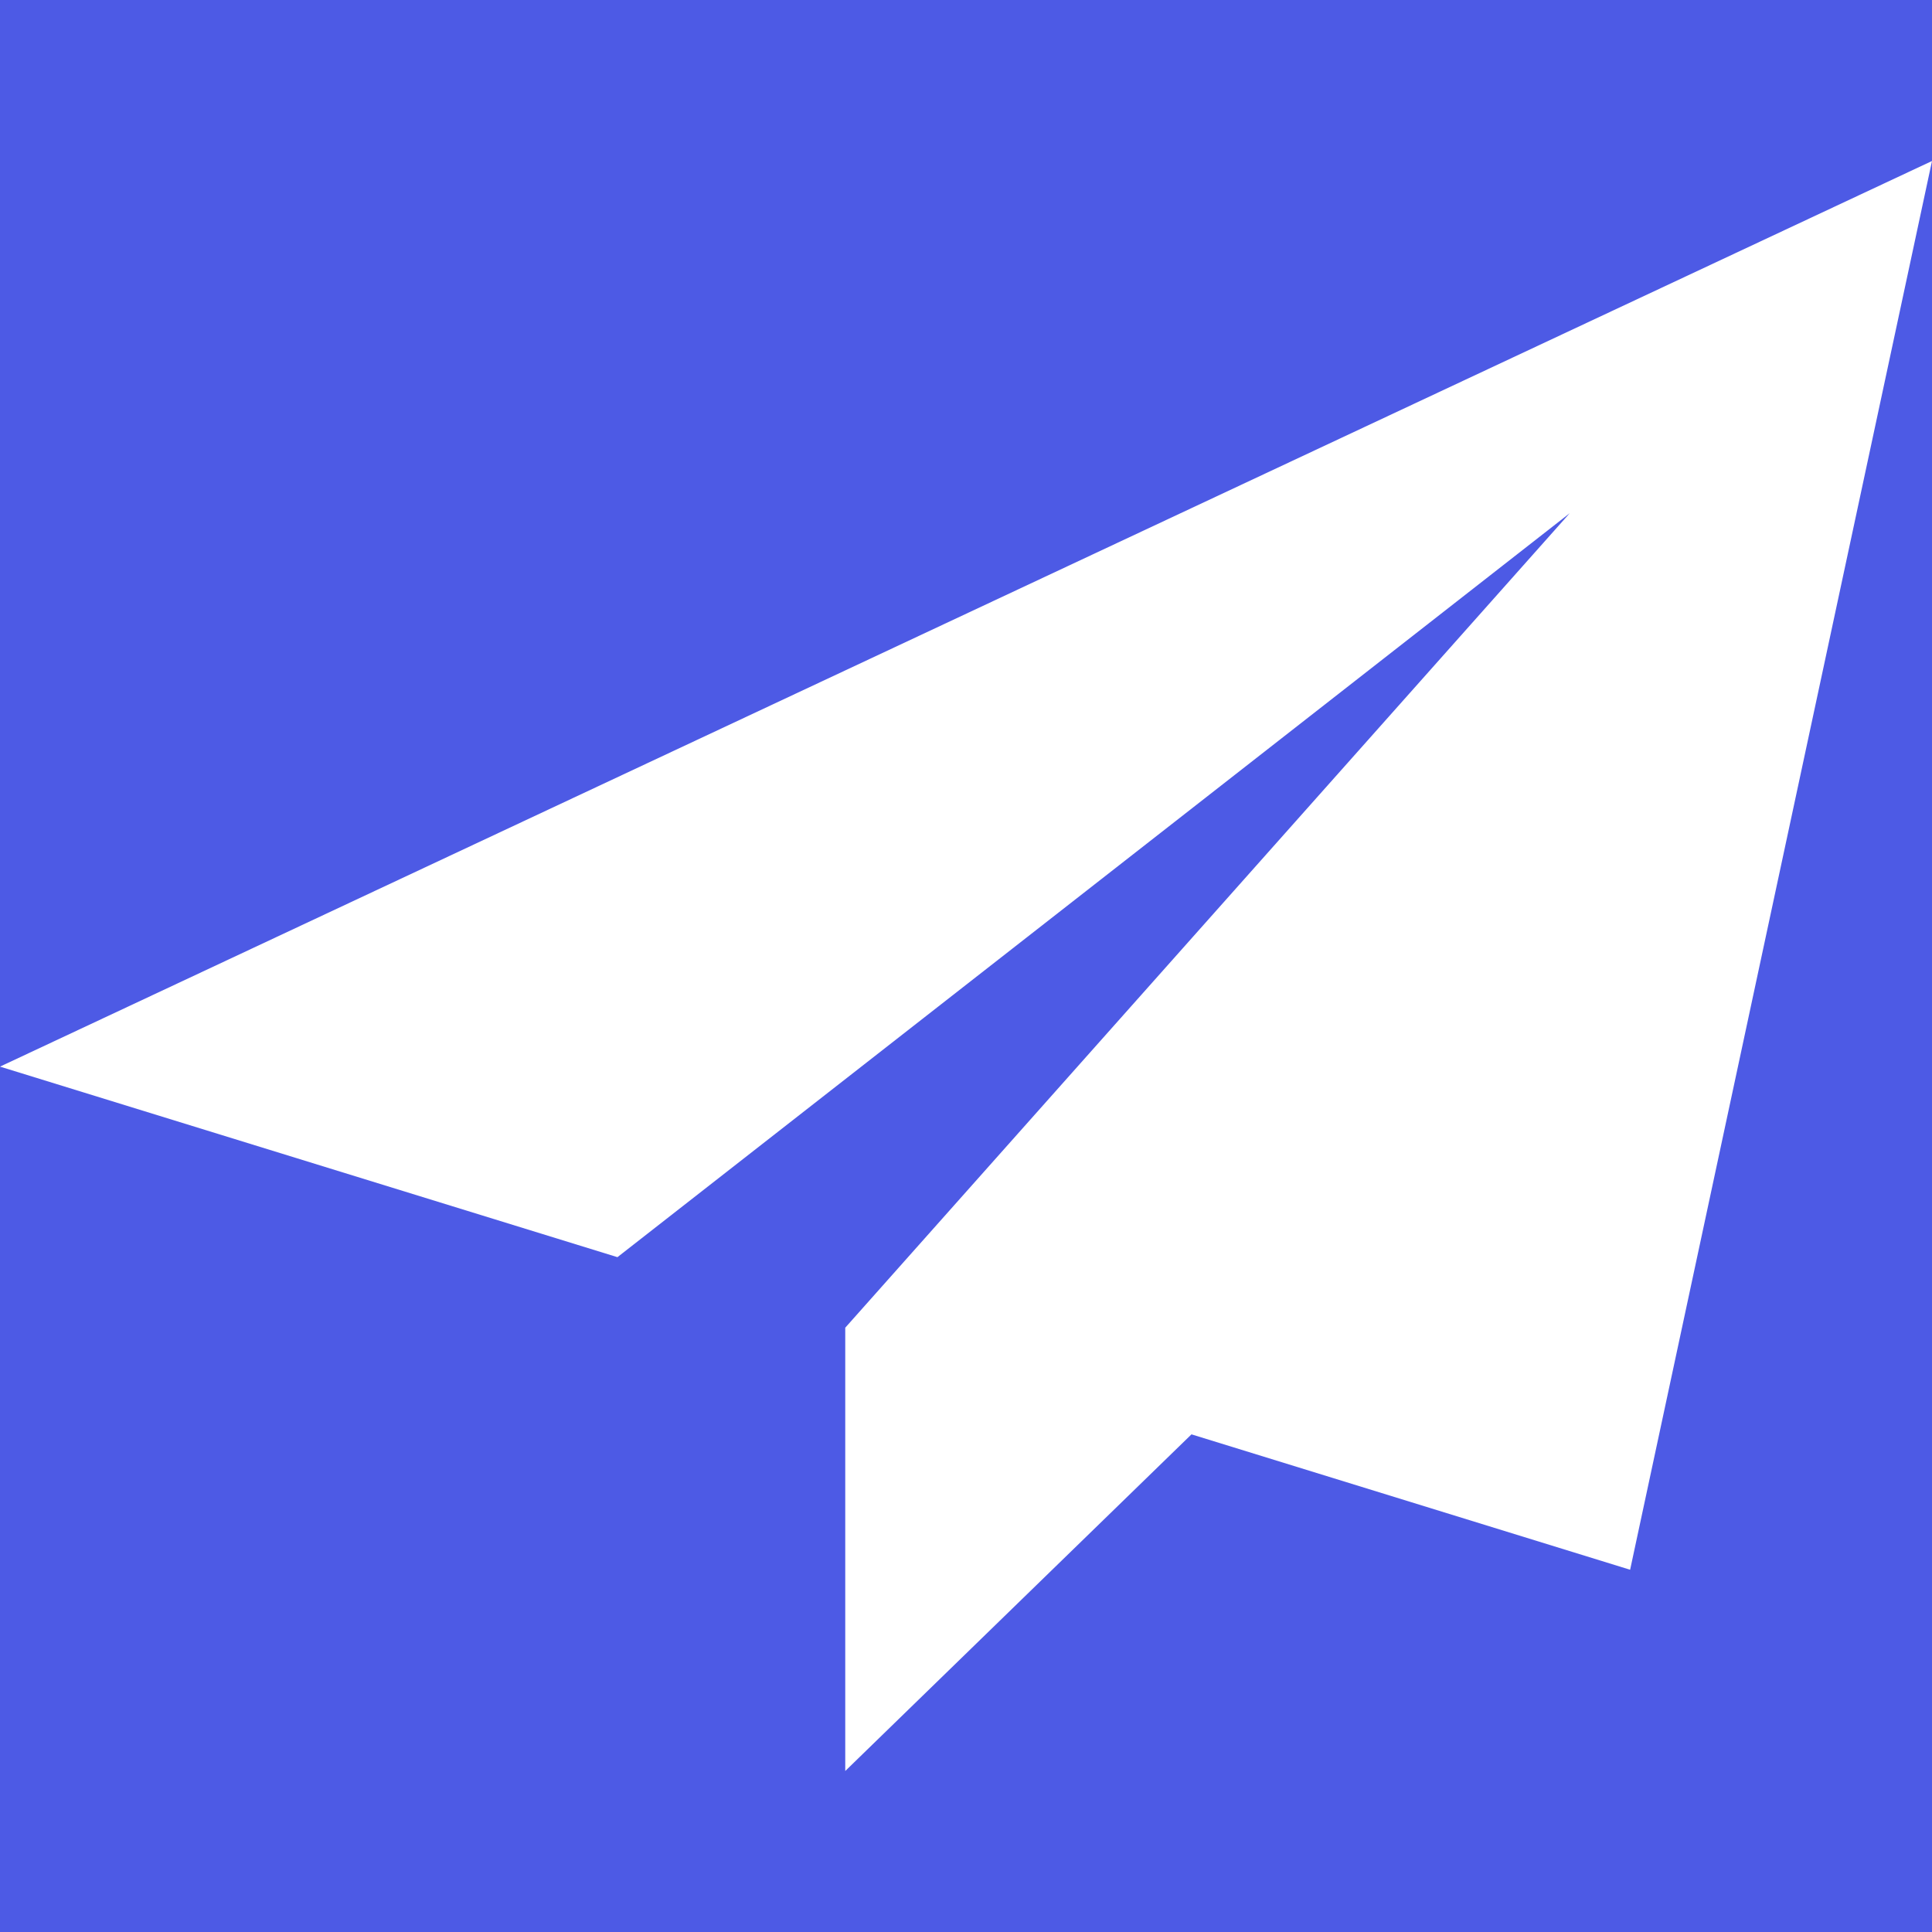
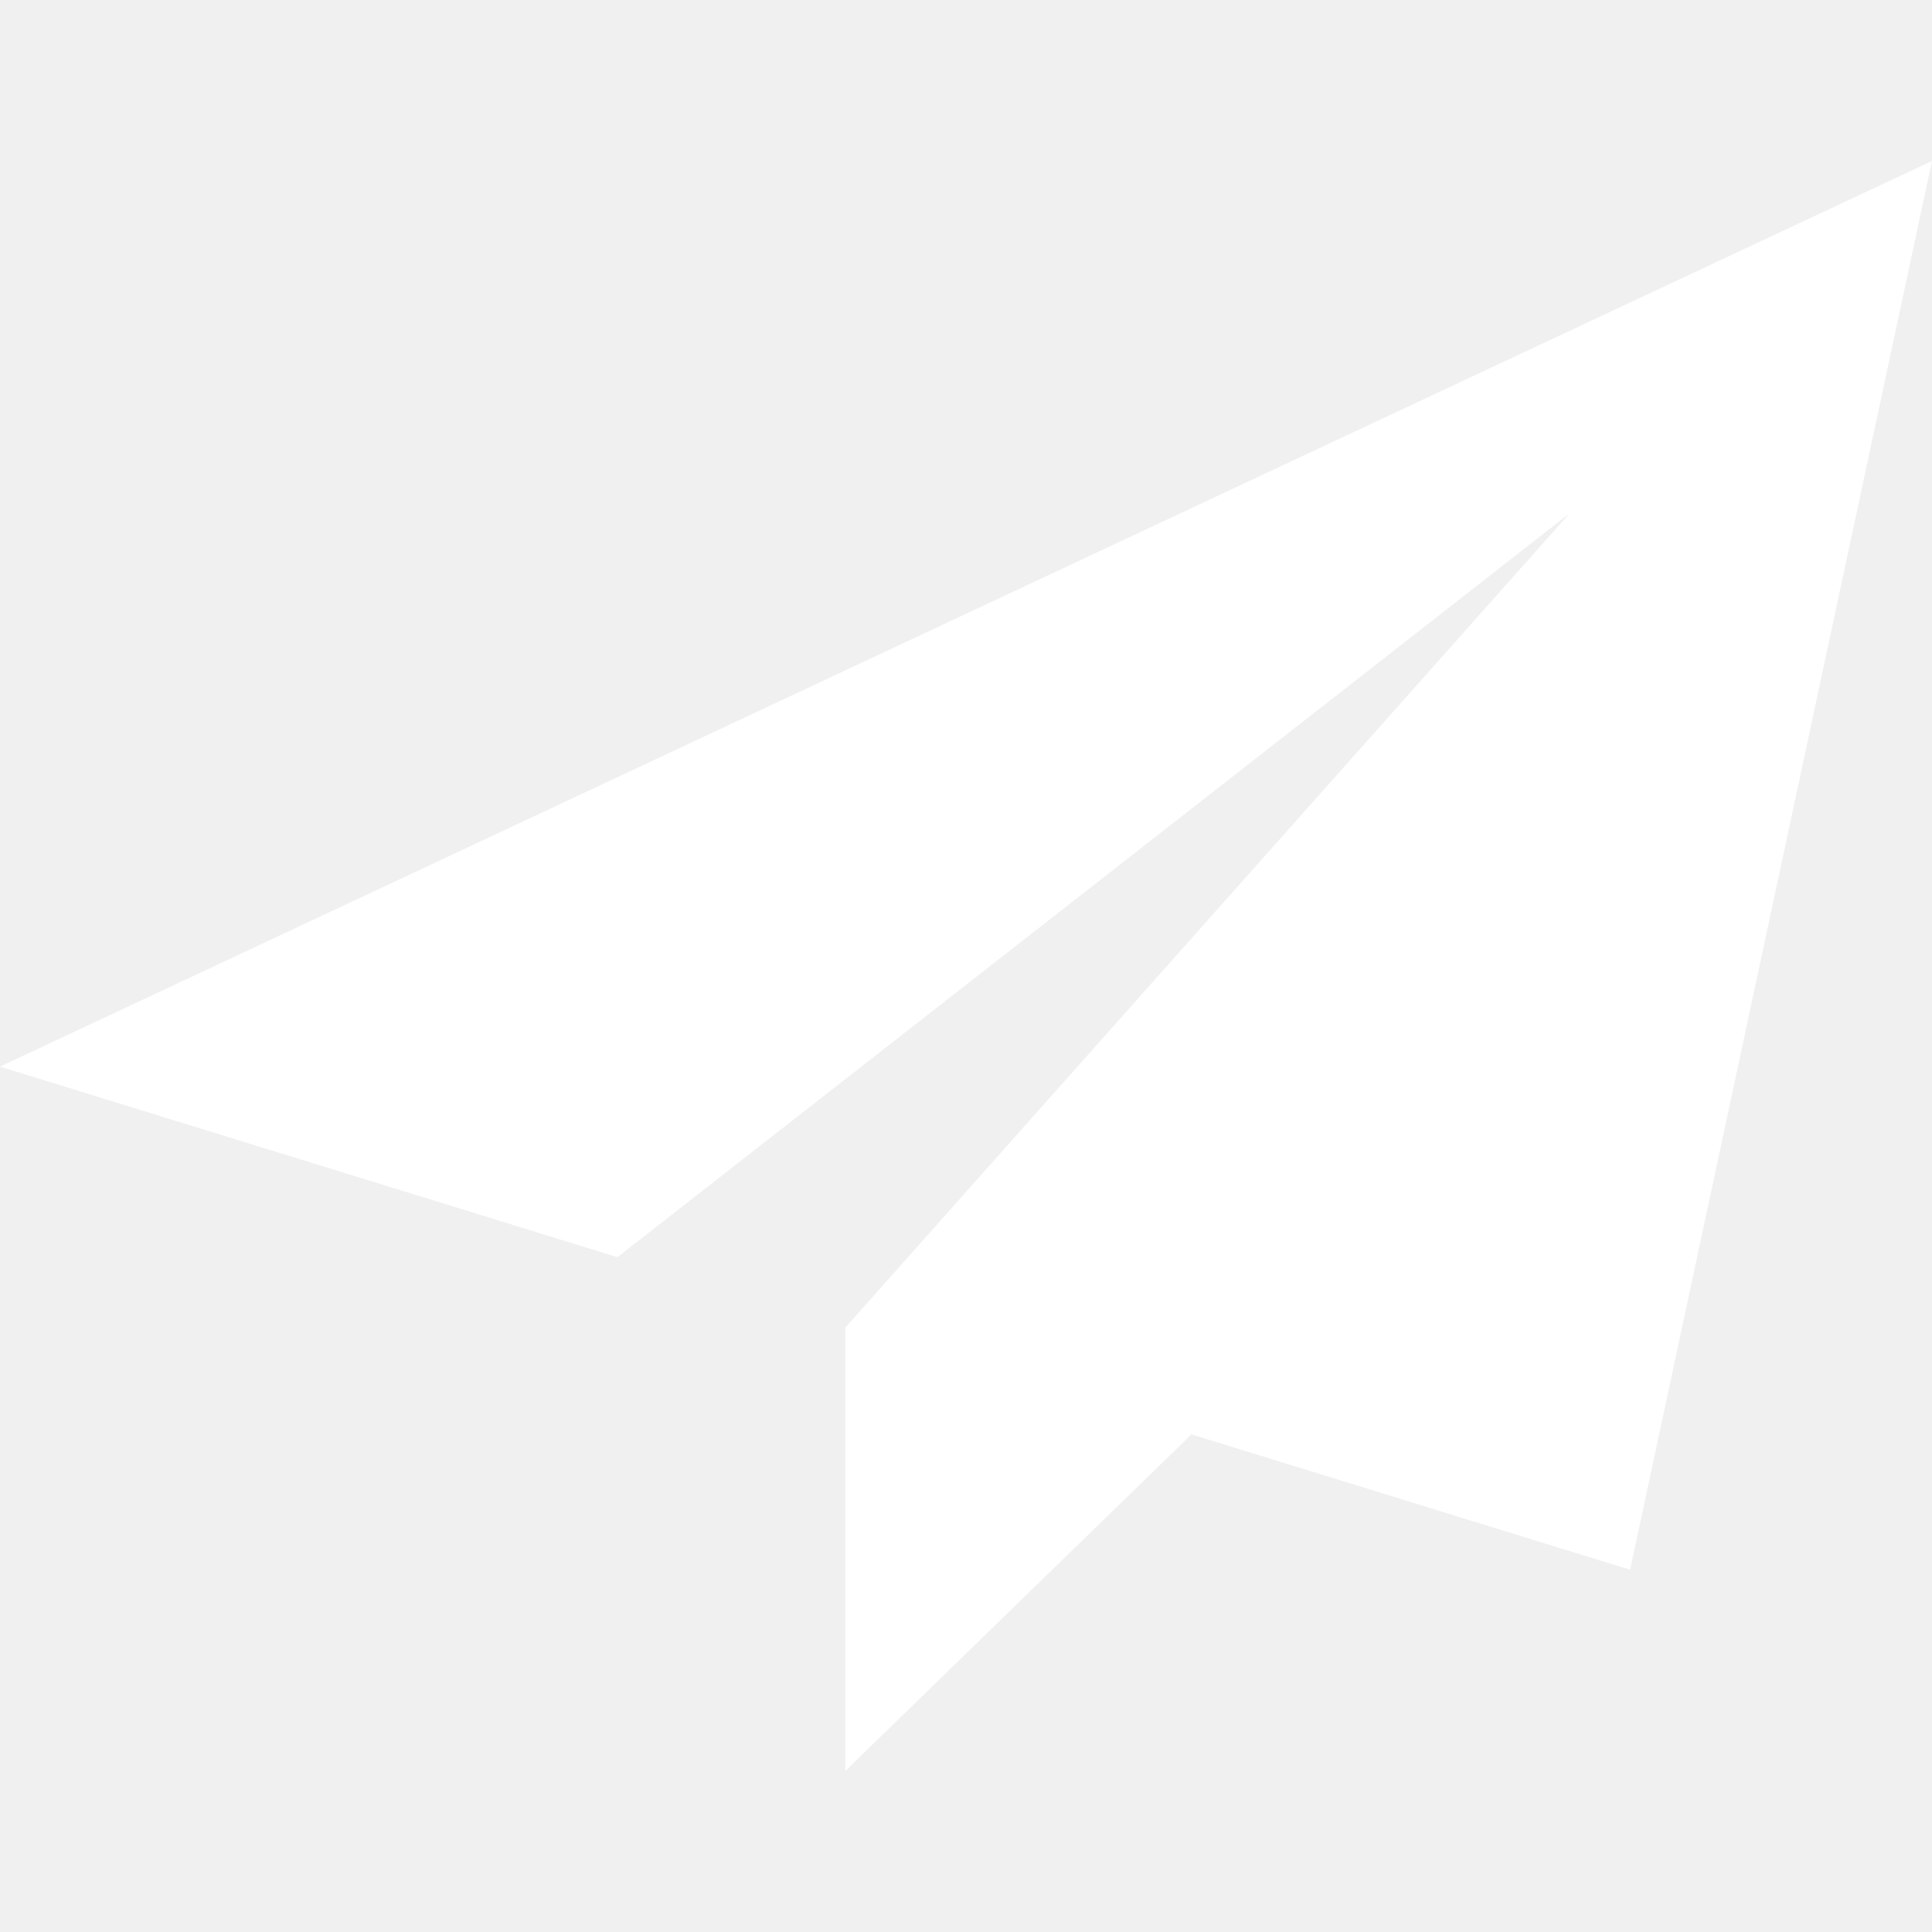
<svg xmlns="http://www.w3.org/2000/svg" width="24" height="24" viewBox="0 0 24 24" fill="none">
-   <rect width="24" height="24" fill="#E5E5E5" />
-   <g id="Main Page" clip-path="url(#clip0_297035_1582)">
-     <rect width="1440" height="3468" transform="translate(-1233 -3304)" fill="white" />
-     <g id="Footer">
-       <g id="Component 1">
-         <rect id="Dark-bg" x="-1233" y="-148" width="1440" height="312" fill="#2E2F42" />
-         <g id="e-mail input">
-           <g id="button">
-             <rect x="-117" y="-8" width="165" height="40" rx="4" fill="#4D5AE5" />
-             <g id="Frame 3">
-               <path id="icon send" d="M24 2L0 13.25L7.67 15.617L19.5 6.375L10.502 16.491L10.509 16.494L10.5 16.491V22L14.801 17.818L20.25 19.5L24 2Z" fill="white" />
-             </g>
-           </g>
-         </g>
-       </g>
-     </g>
-   </g>
-   <defs>
-     <clipPath id="clip0_297035_1582">
-       <rect width="1440" height="3468" fill="white" transform="translate(-1233 -3304)" />
-     </clipPath>
-   </defs>
+   <path d="M24 2L0 13.25L7.67 15.617L19.5 6.375L10.502 16.491L10.509 16.494L10.5 16.491V22L14.801 17.818L20.25 19.5L24 2Z" fill="white" />
</svg>
